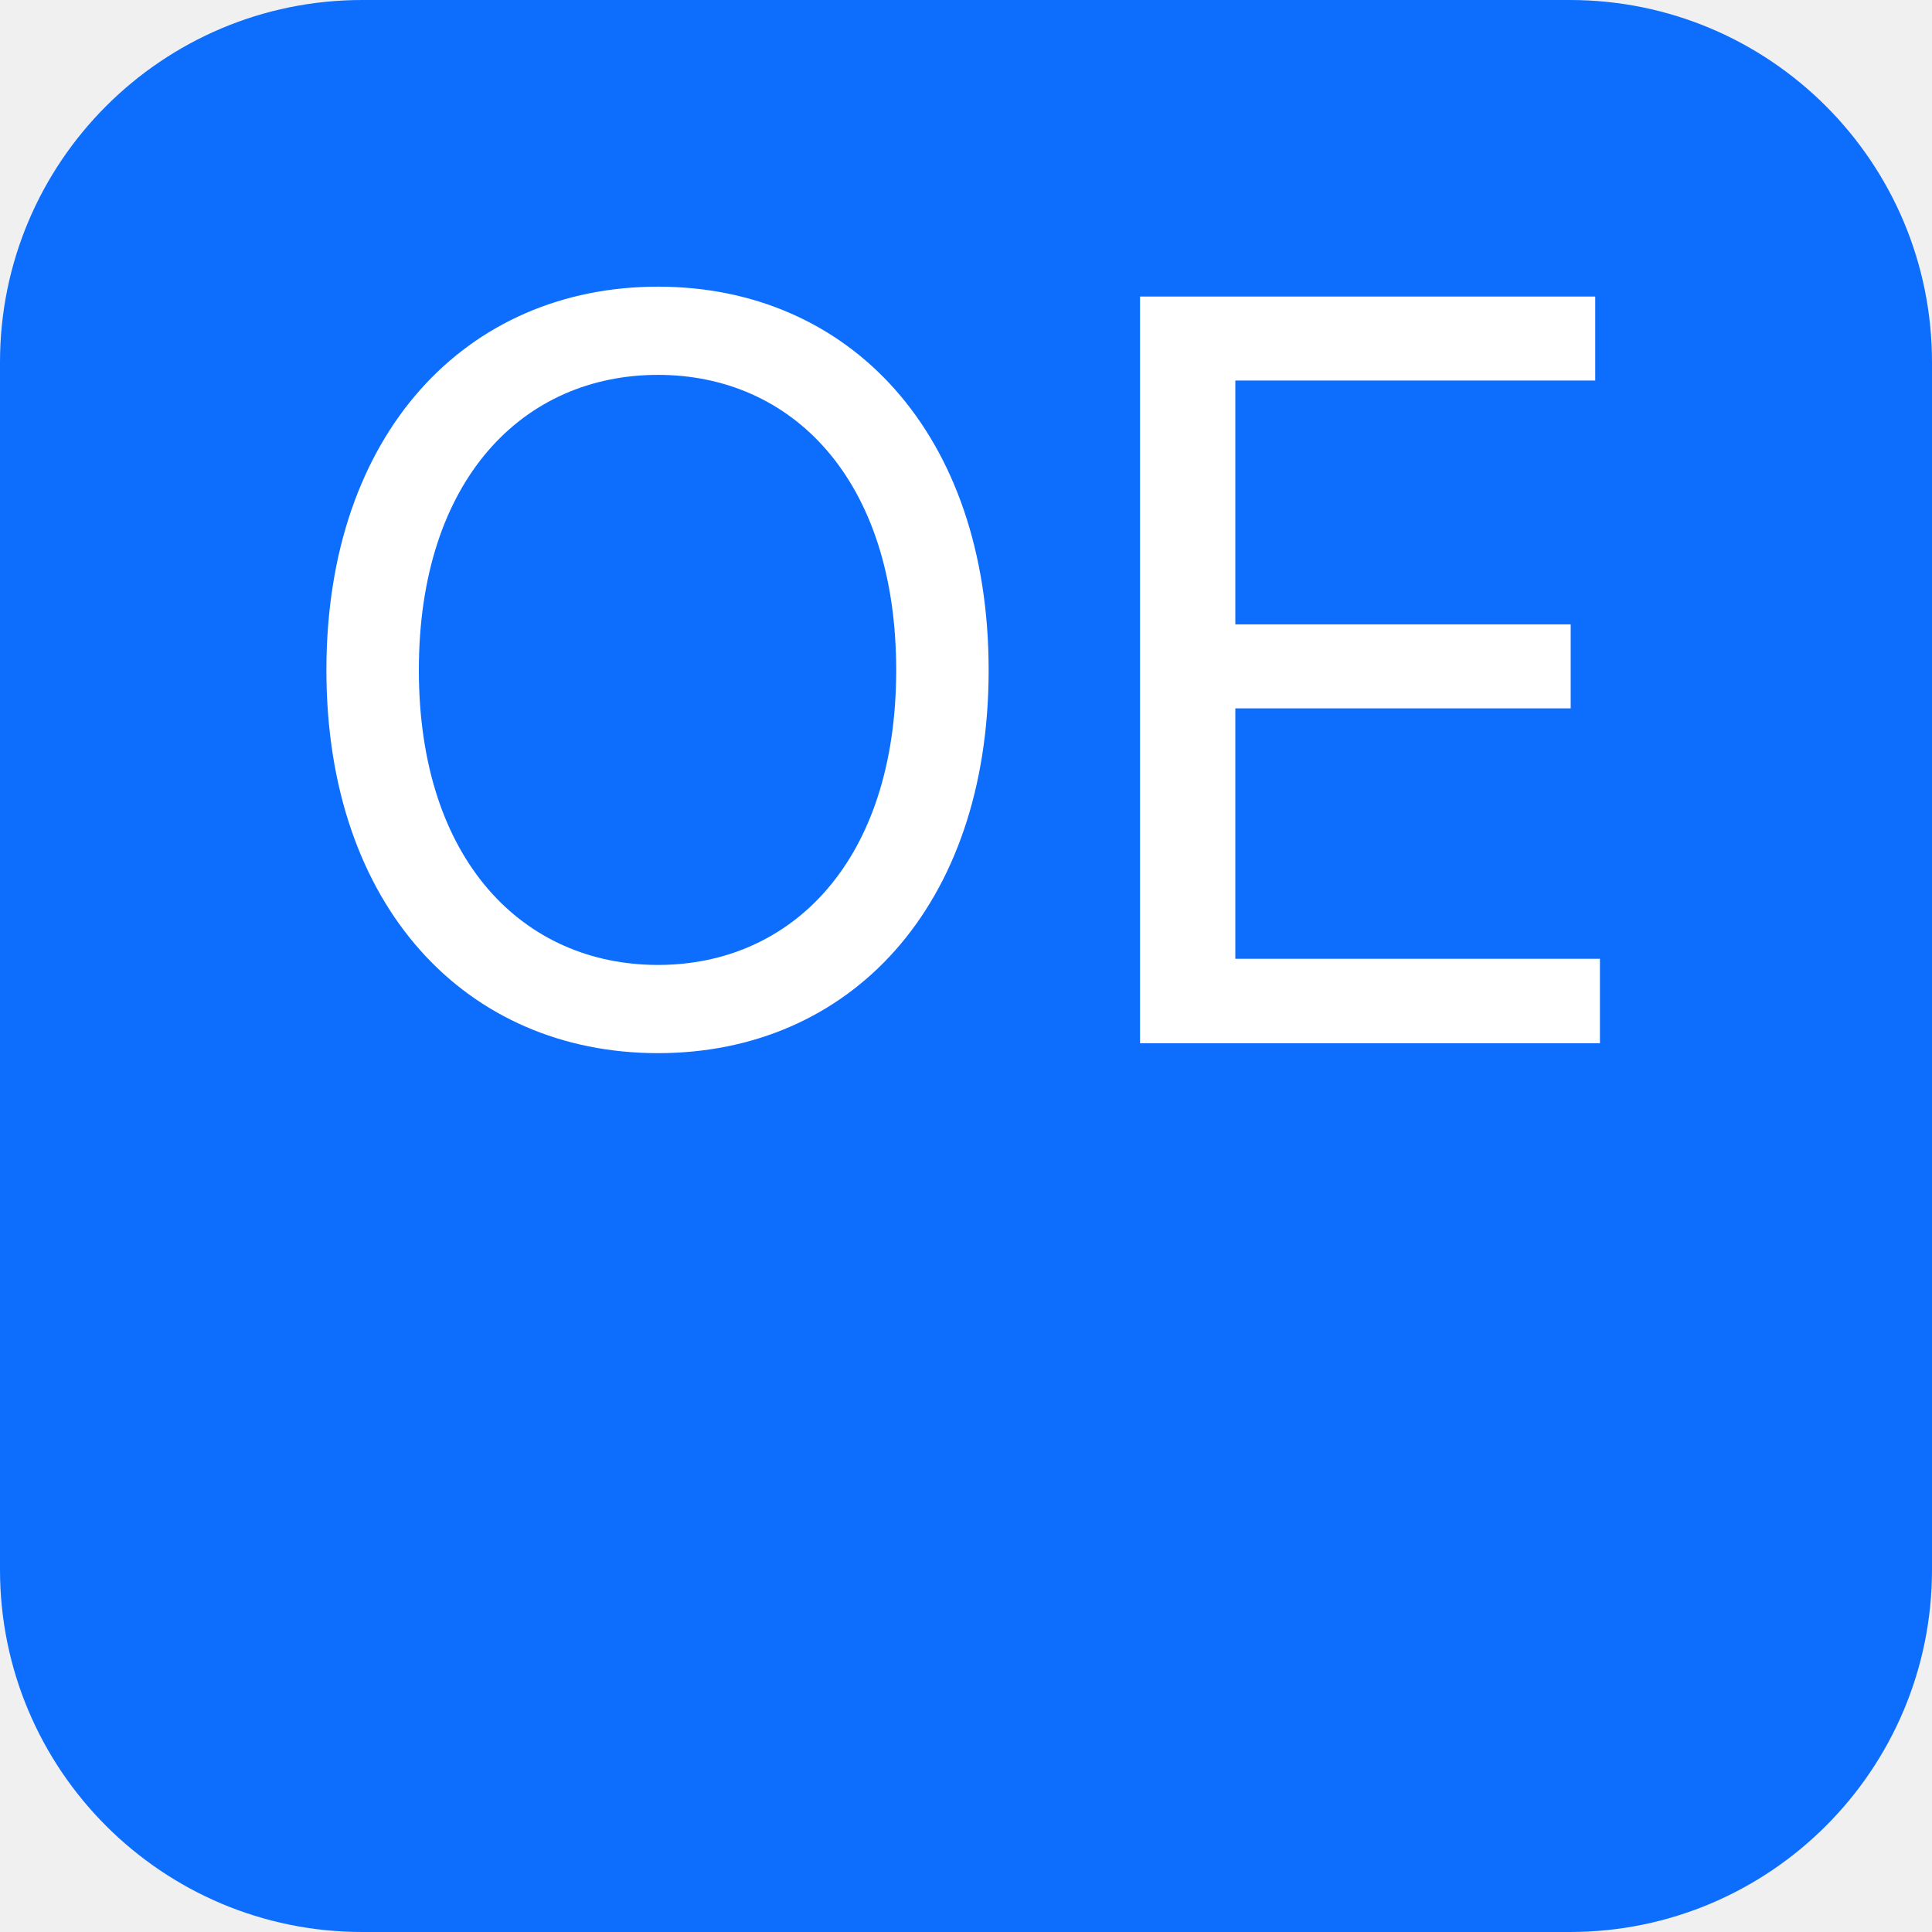
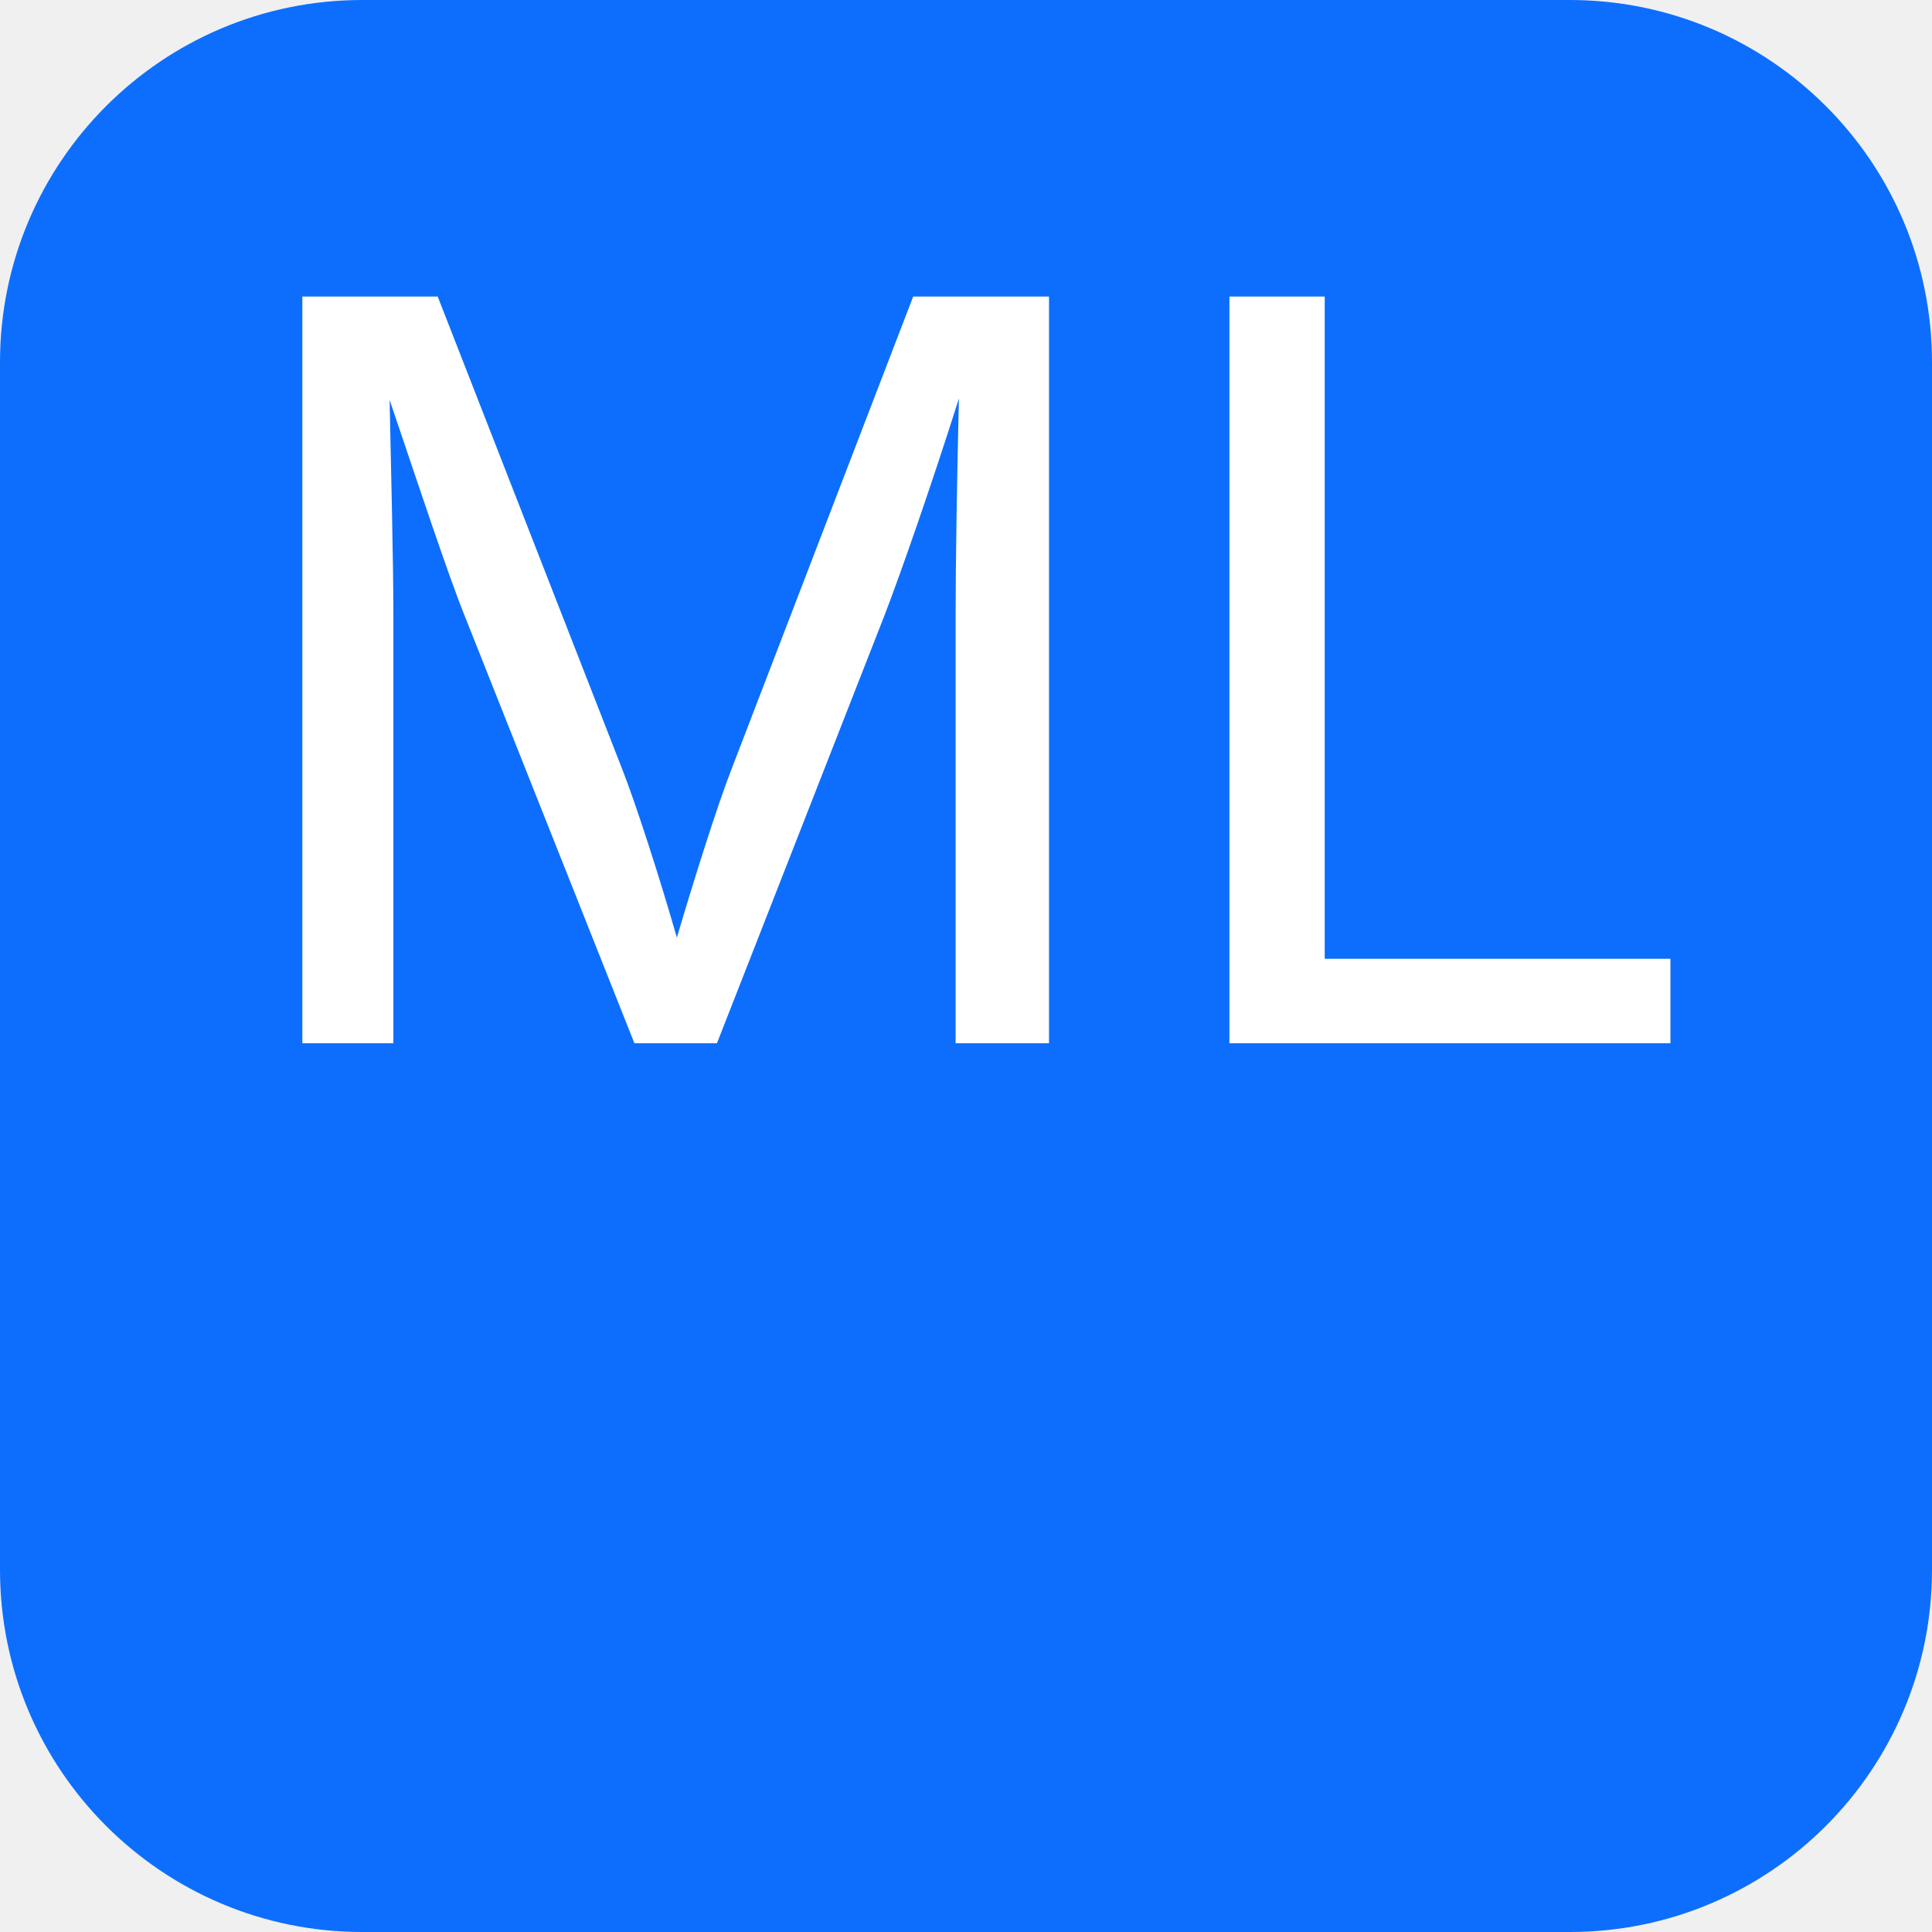
<svg xmlns="http://www.w3.org/2000/svg" viewBox="0 0 64 64">
  <rect width="64" height="64" rx="12" fill="#0d6efd" />
-   <text x="50%" y="54%" text-anchor="middle" font-family="Inter, system-ui" font-size="34" fill="white">OE</text>
+   <text x="50%" y="54%" text-anchor="middle" font-family="Inter, system-ui" font-size="34" fill="white">ML</text>
</svg>
